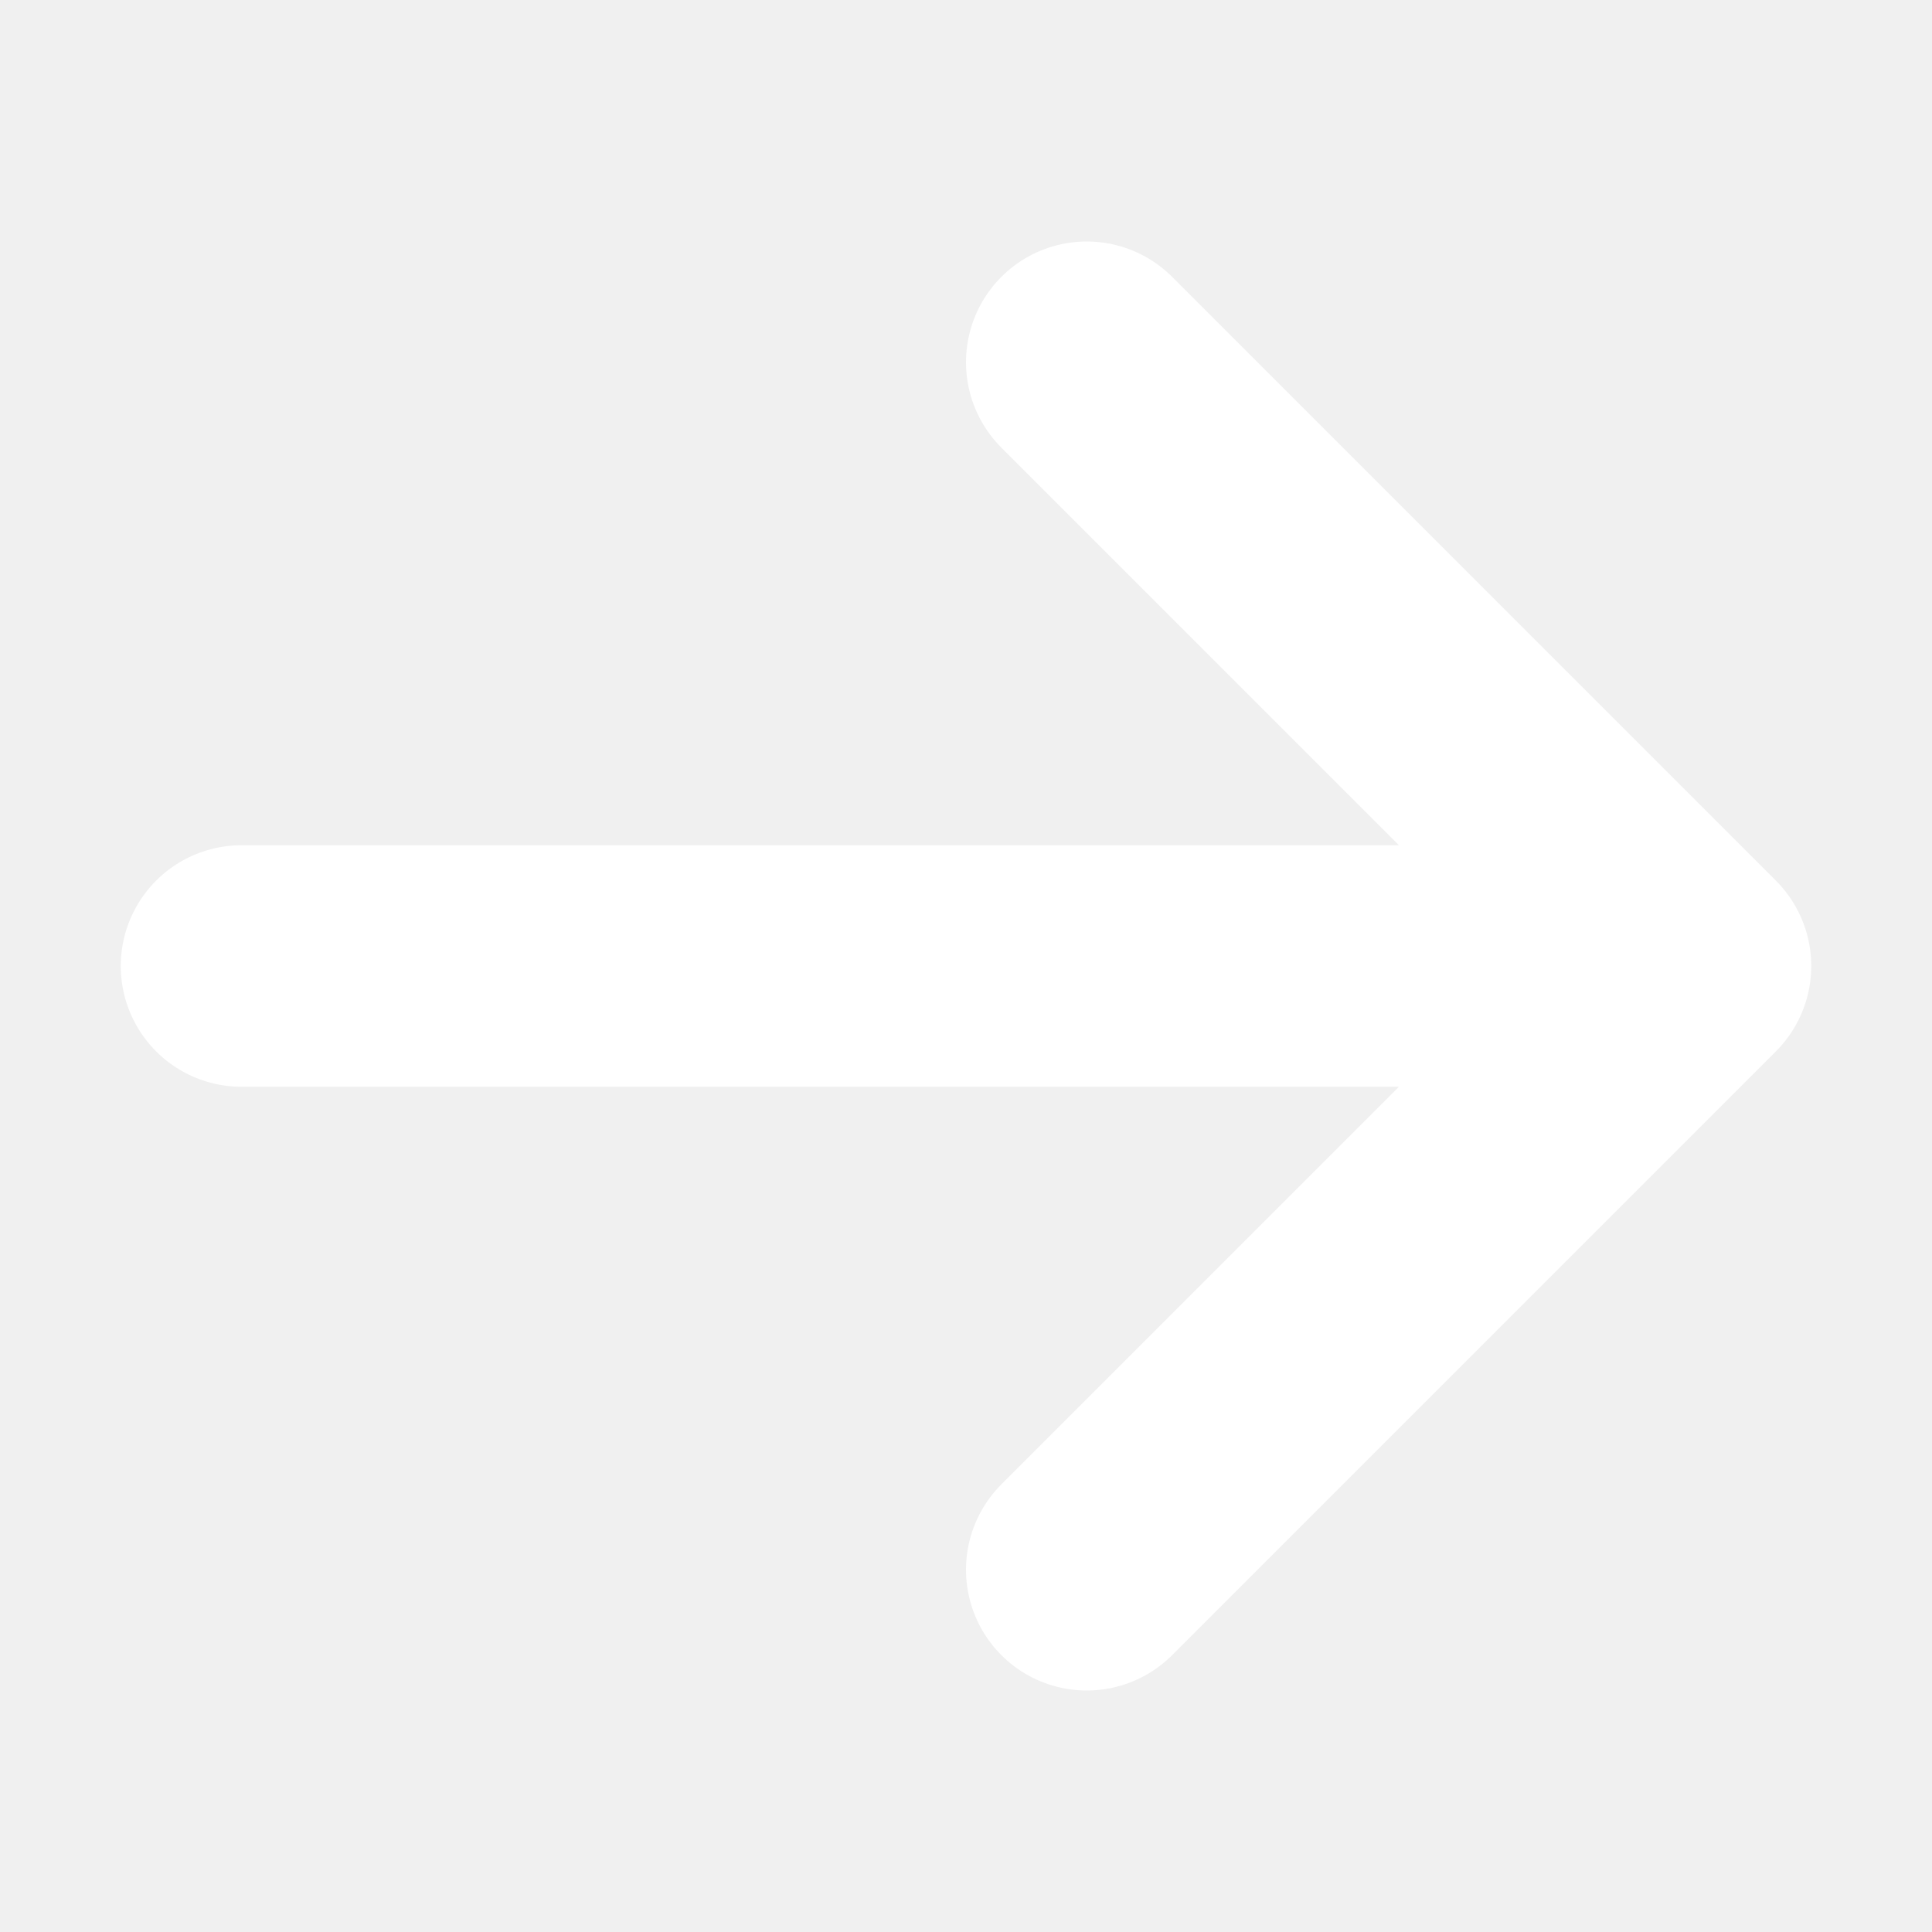
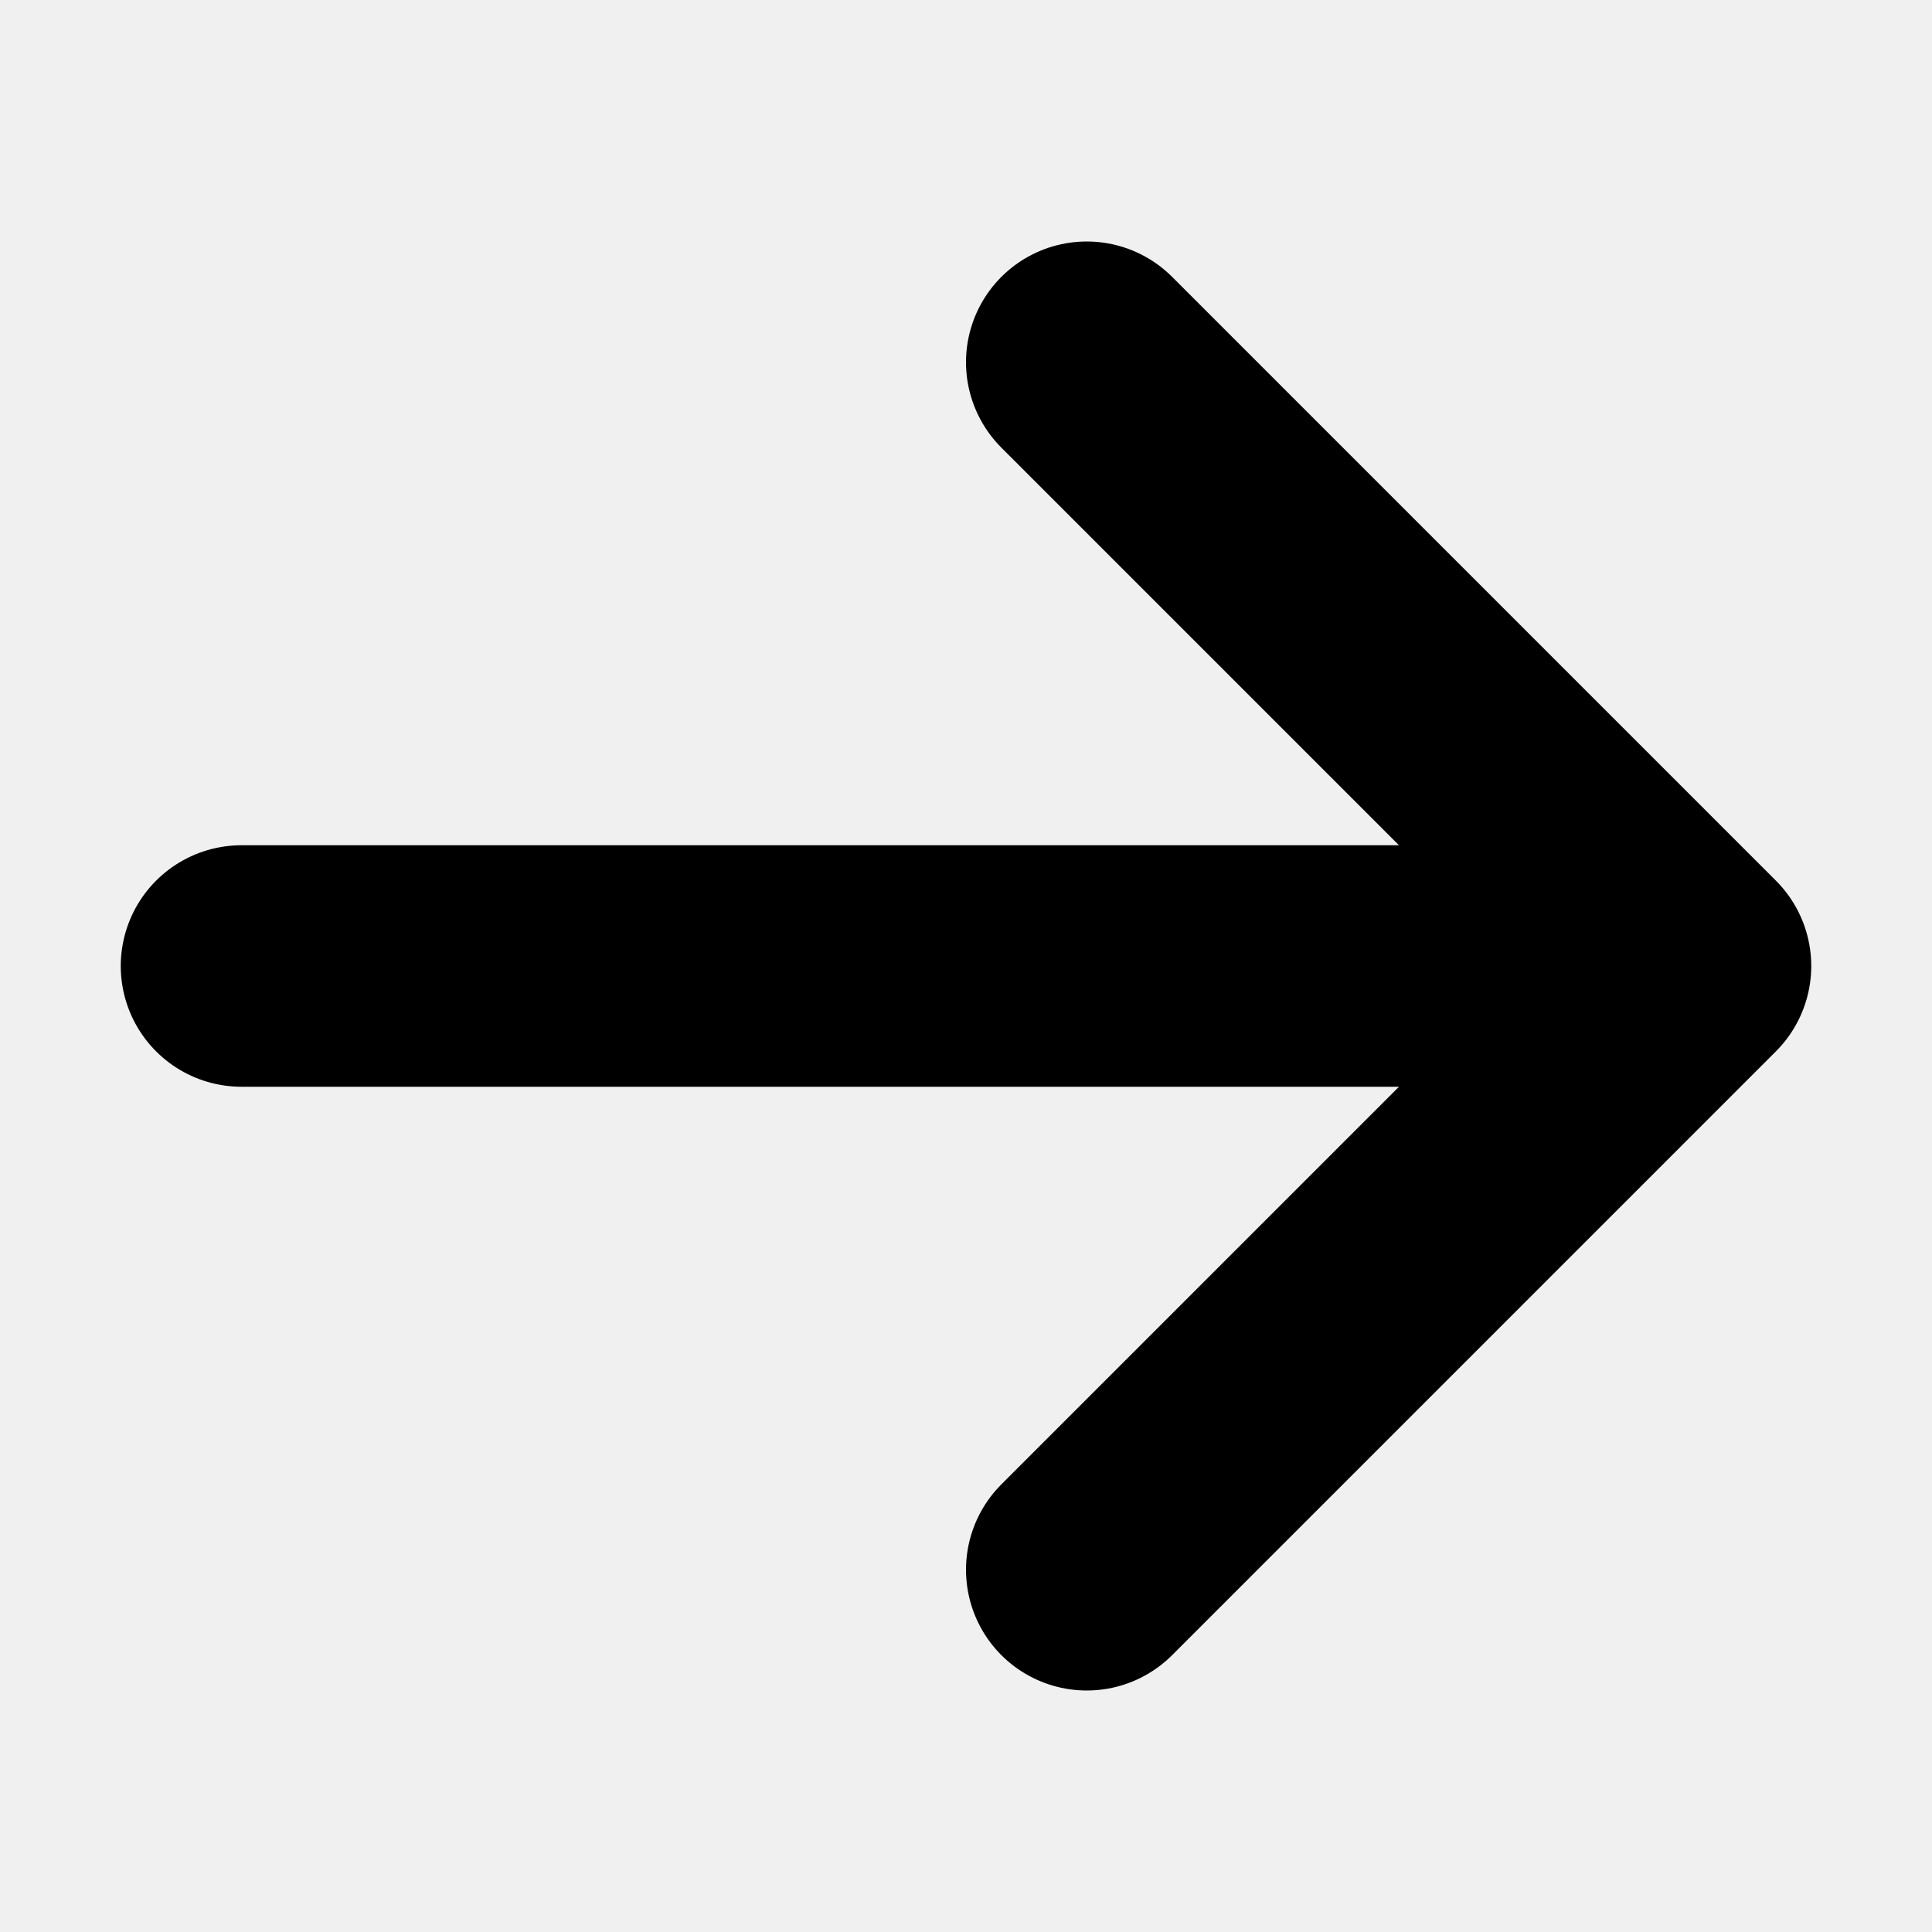
<svg xmlns="http://www.w3.org/2000/svg" viewBox="0 0 12 12" fill="none">
-   <path d="M6.75 2.25L10.5 6M10.5 6L6.75 9.75M10.5 6H1.5" stroke="white" stroke-width="1.5" stroke-linecap="round" stroke-linejoin="round" />
+   <path d="M6.75 2.25L10.5 6M10.5 6L6.75 9.75M10.5 6H1.5" stroke="currentColor" stroke-width="1.5" stroke-linecap="round" stroke-linejoin="round" />
</svg>
